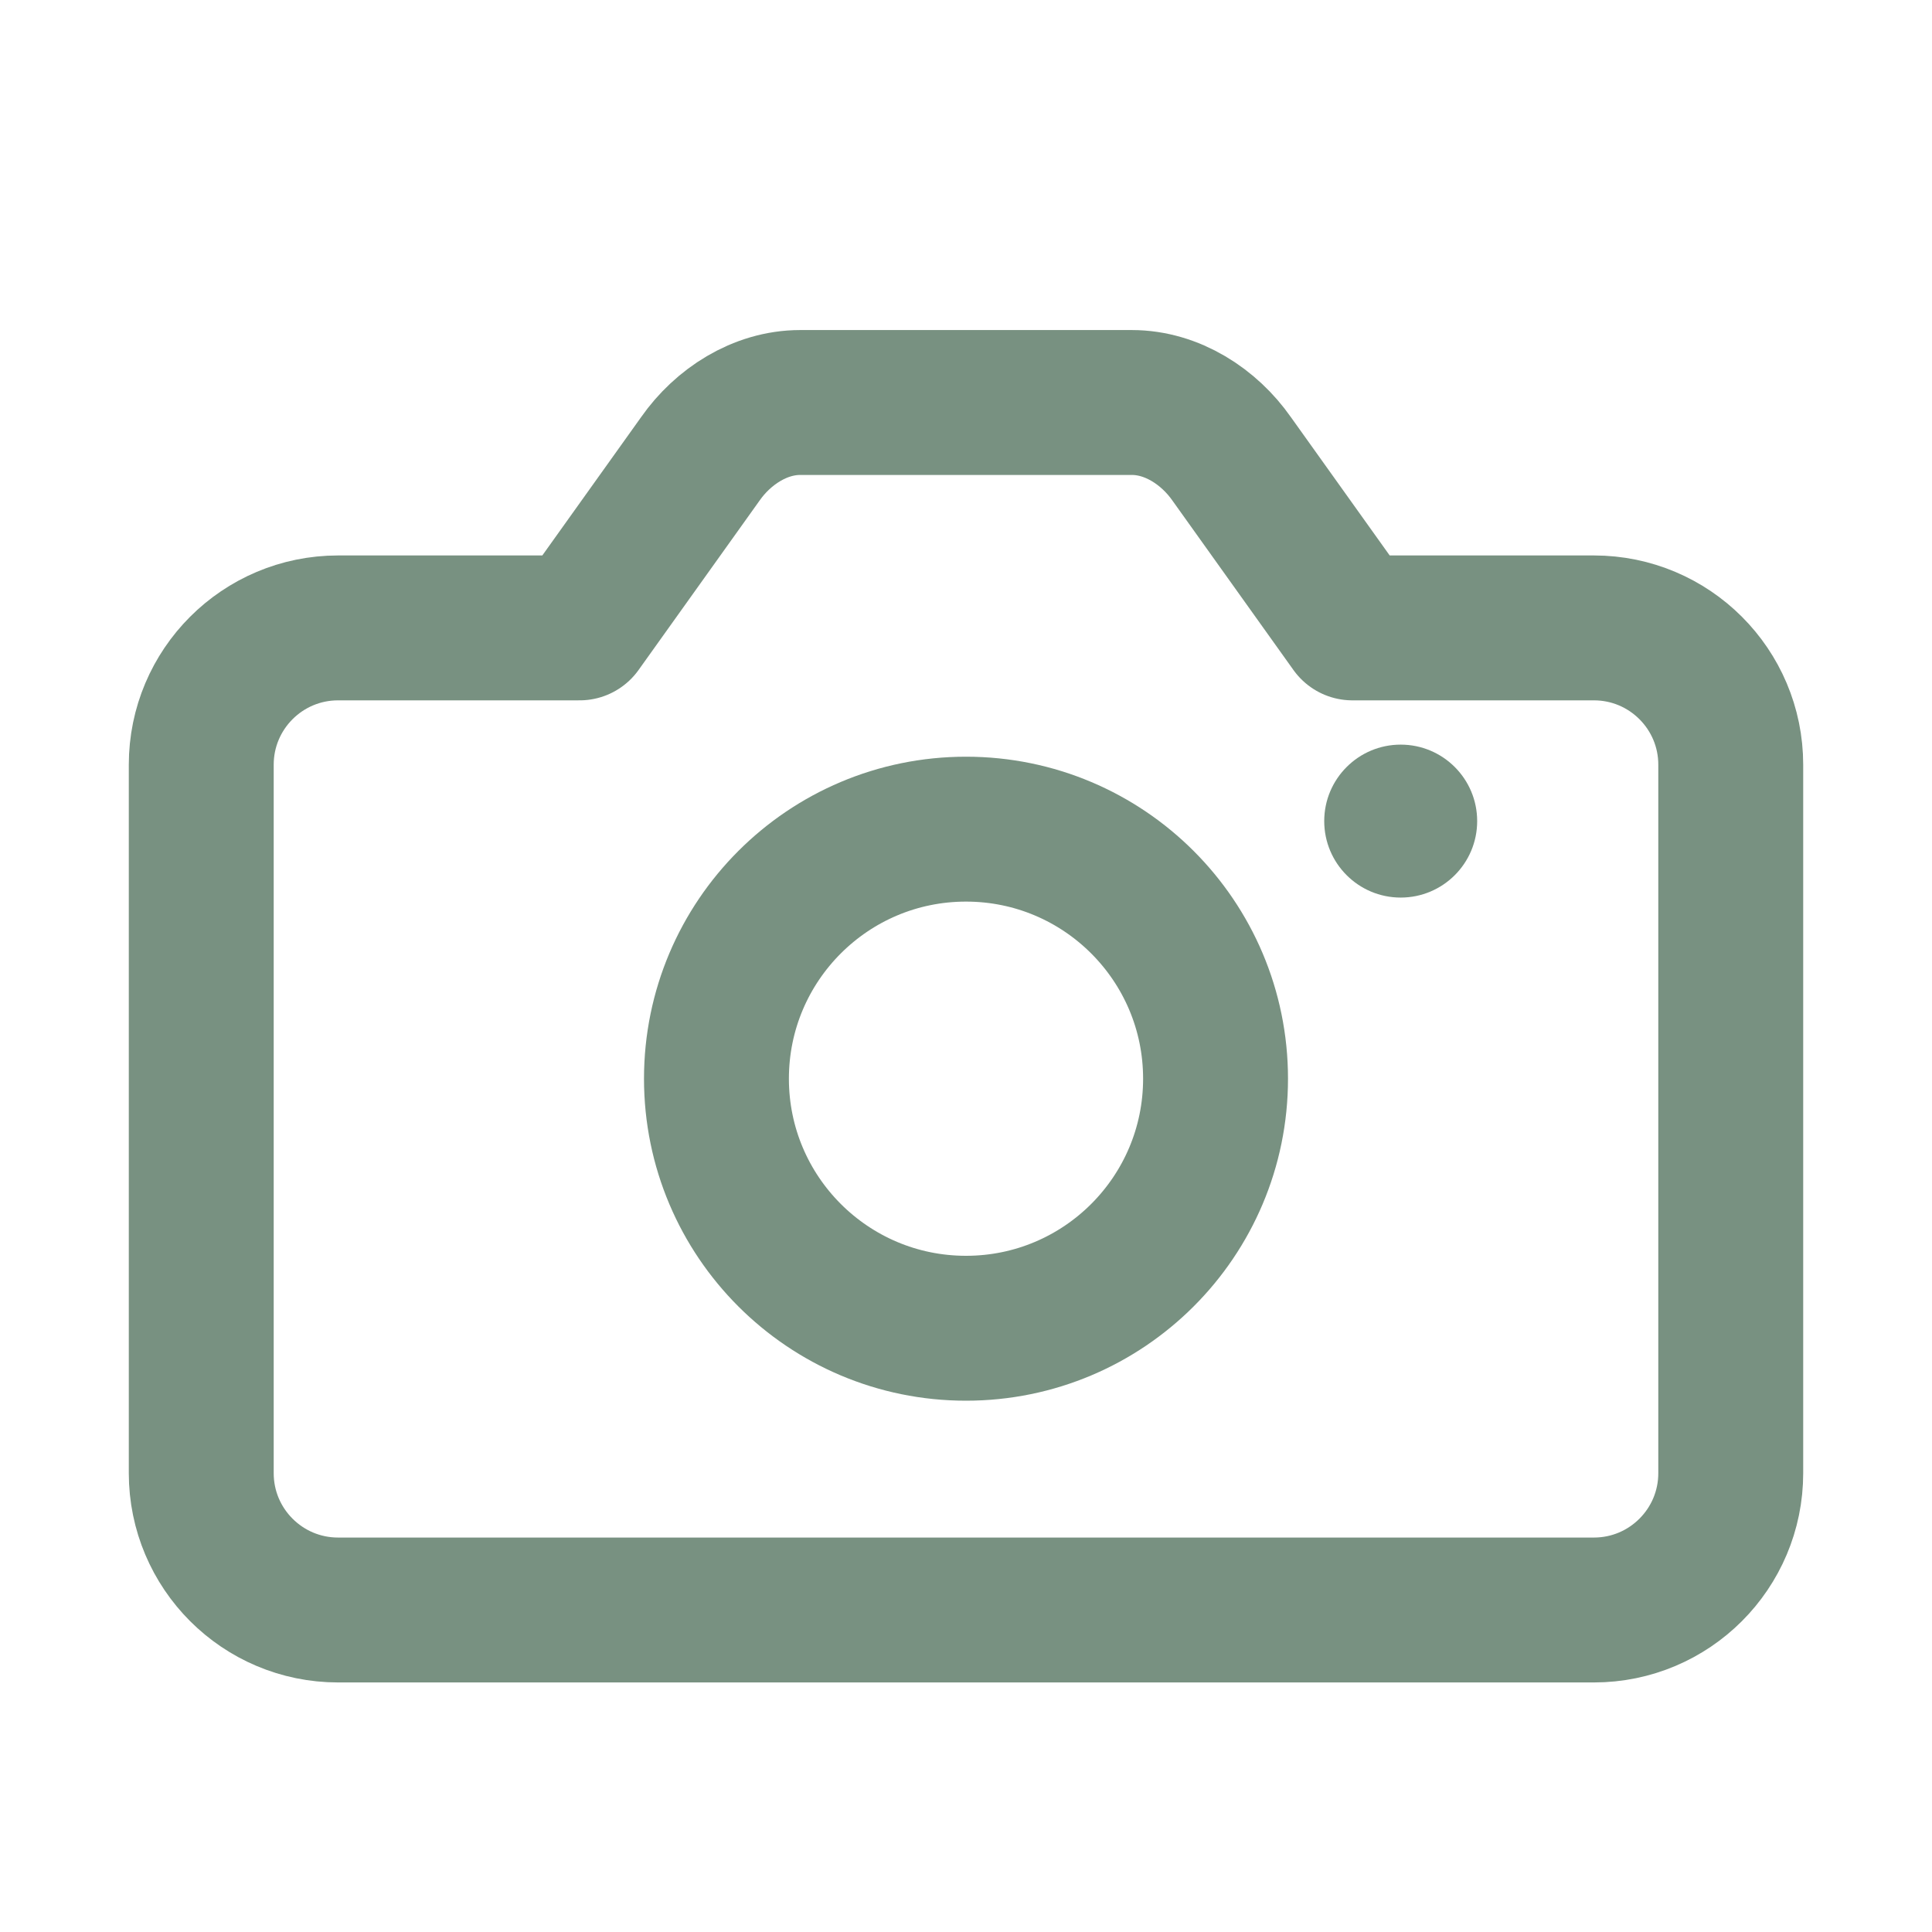
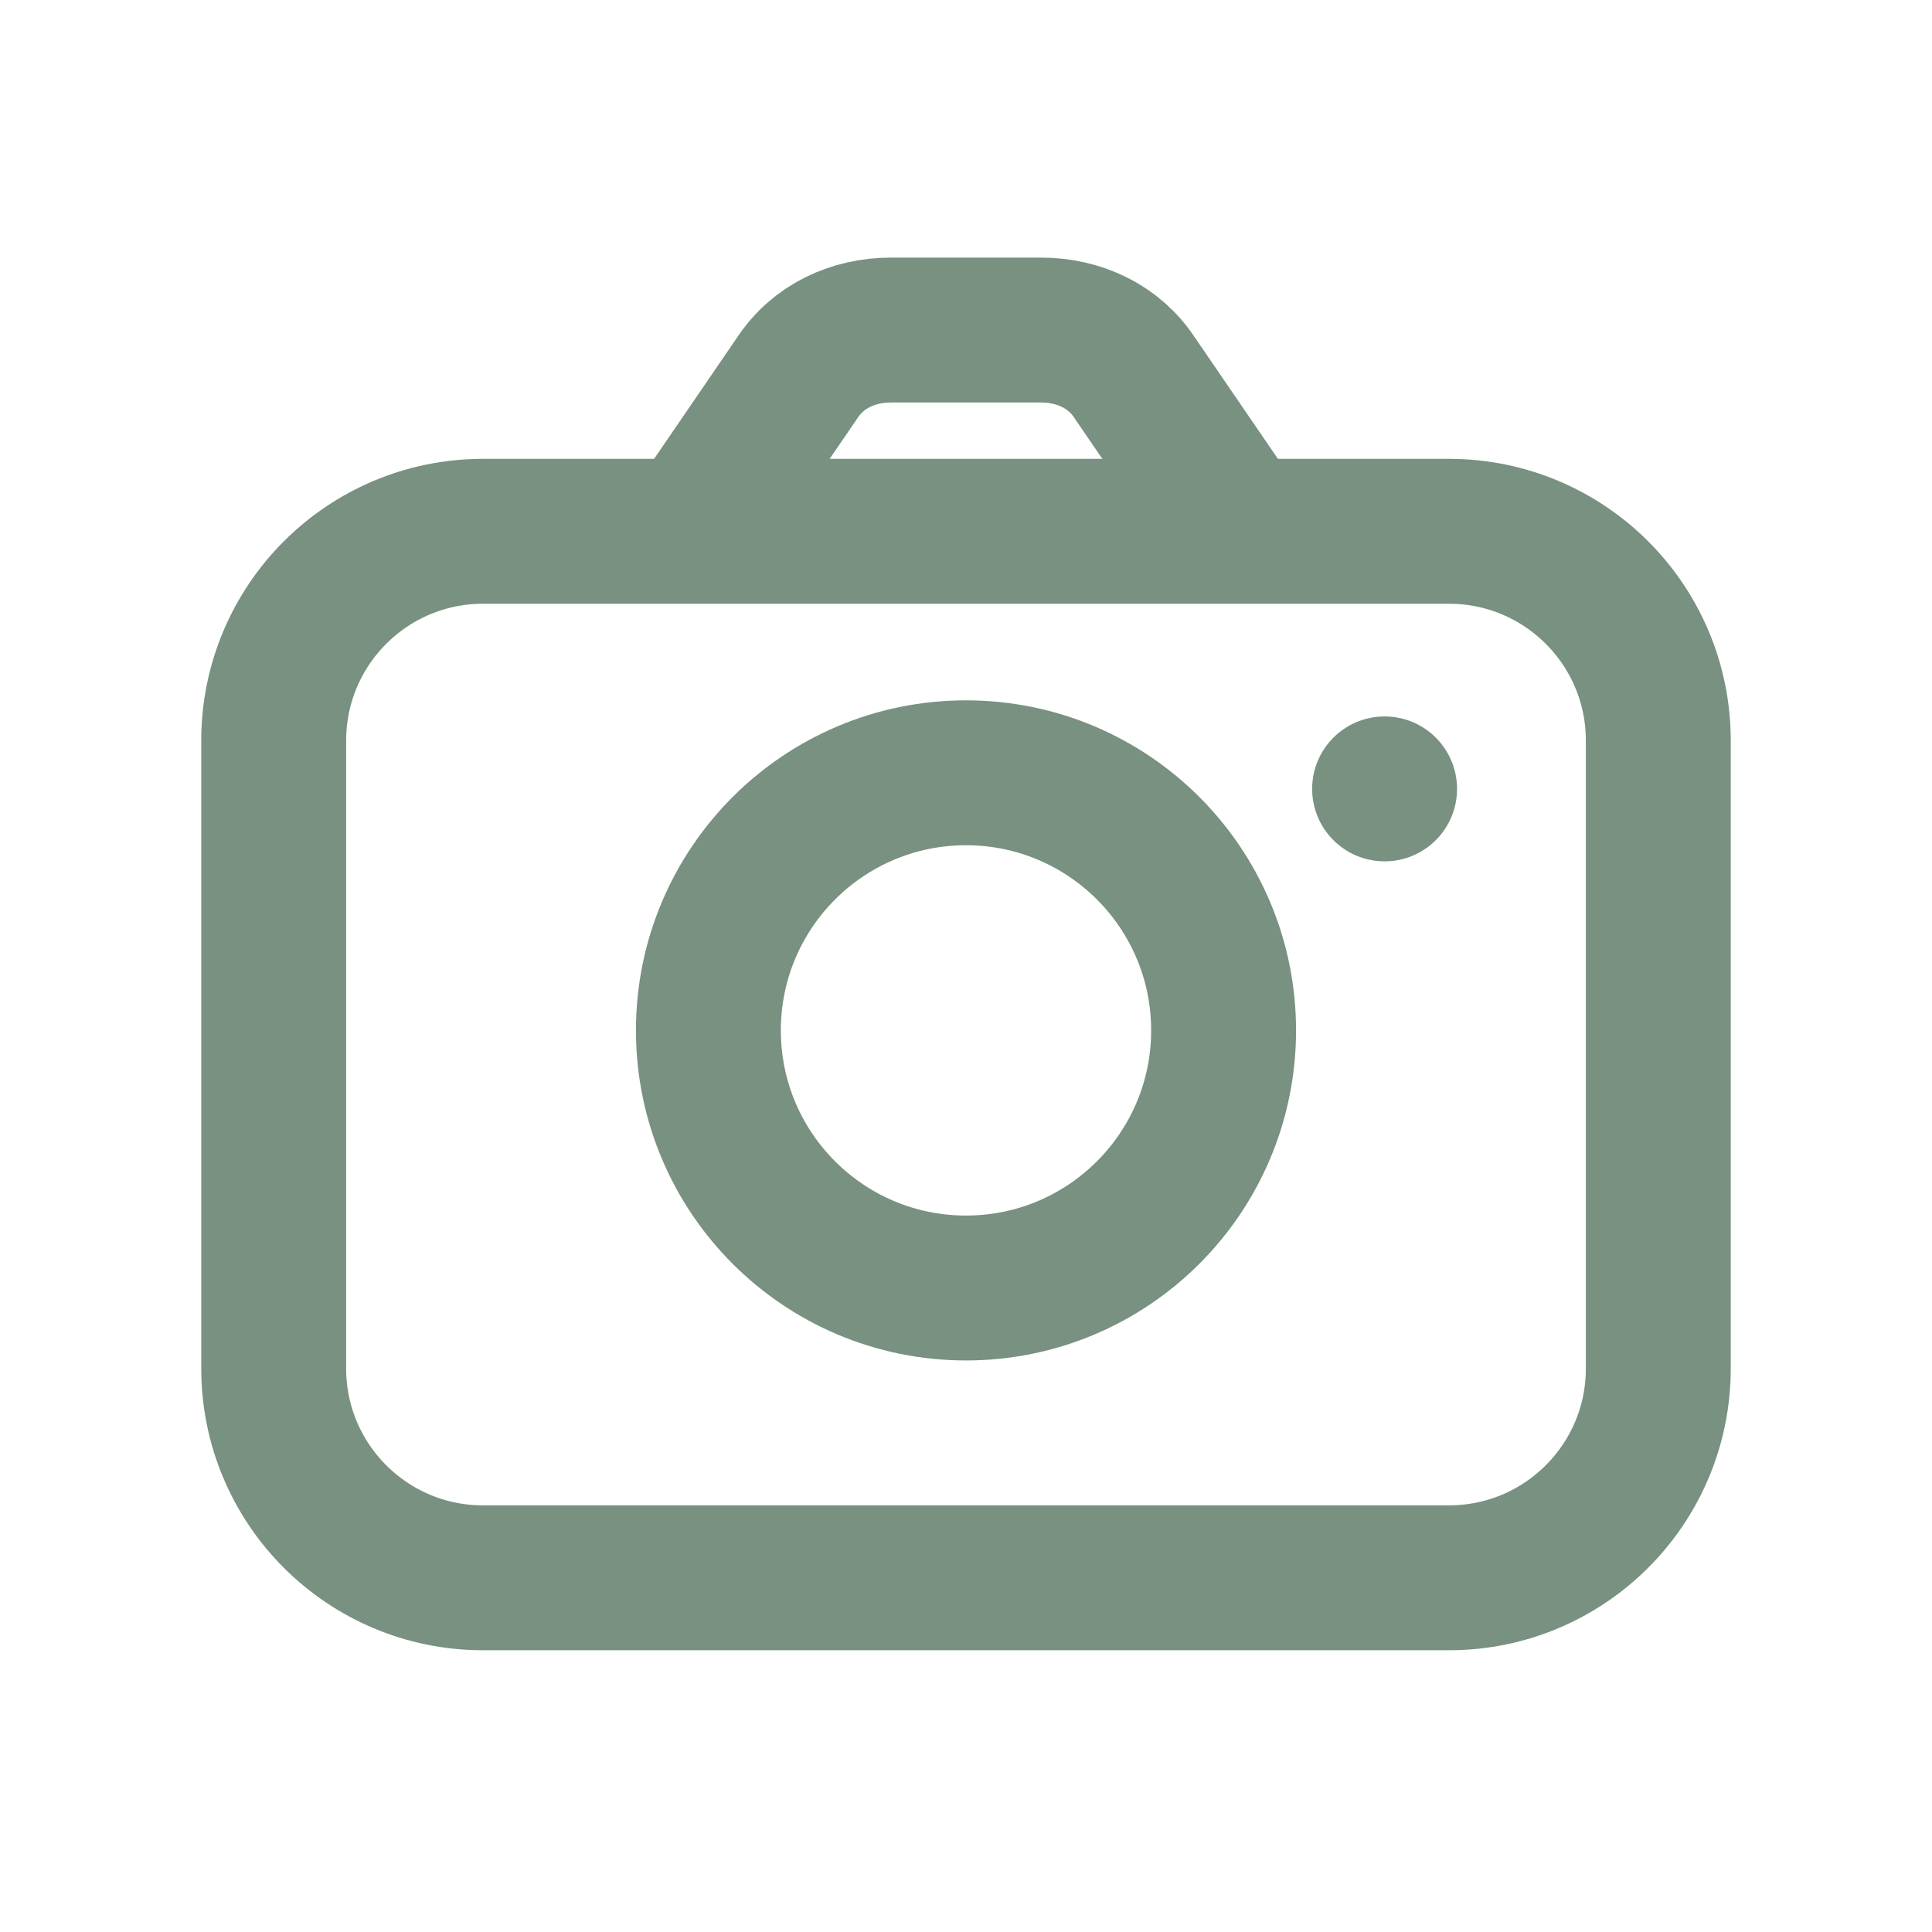
<svg xmlns="http://www.w3.org/2000/svg" width="48" height="48" viewBox="0 0 24 24" fill="none">
-   <path d="M4.2 7.8h3l1.5-2.1c.28-.4.74-.7 1.24-.7h4.12c.5 0 .96.3 1.24.7l1.5 2.1h3a1.7 1.7 0 0 1 1.7 1.7v8.8a1.7 1.7 0 0 1-1.7 1.7H4.2a1.7 1.7 0 0 1-1.7-1.7V9.5a1.7 1.7 0 0 1 1.7-1.7Z" stroke="#789181" stroke-width="1.8" stroke-linejoin="round" />
-   <circle cx="12" cy="13.4" r="3.1" stroke="#789181" stroke-width="1.8" />
-   <circle cx="17.4" cy="10.2" r="0.95" fill="#789181" />
+   <rect x="3.4" y="6.6" width="17.2" height="13" rx="2.6" stroke="#789181" stroke-width="1.8" />
+   <path d="M8.6 6.6l1.3-1.9c.26-.4.7-.6 1.17-.6h1.86c.47 0 .91.2 1.17.6l1.3 1.9" stroke="#789181" stroke-width="1.8" stroke-linejoin="round" />
+   <circle cx="12" cy="12.8" r="3.2" stroke="#789181" stroke-width="1.8" />
+   <circle cx="17.2" cy="9.8" r="0.9" fill="#789181" />
</svg>
